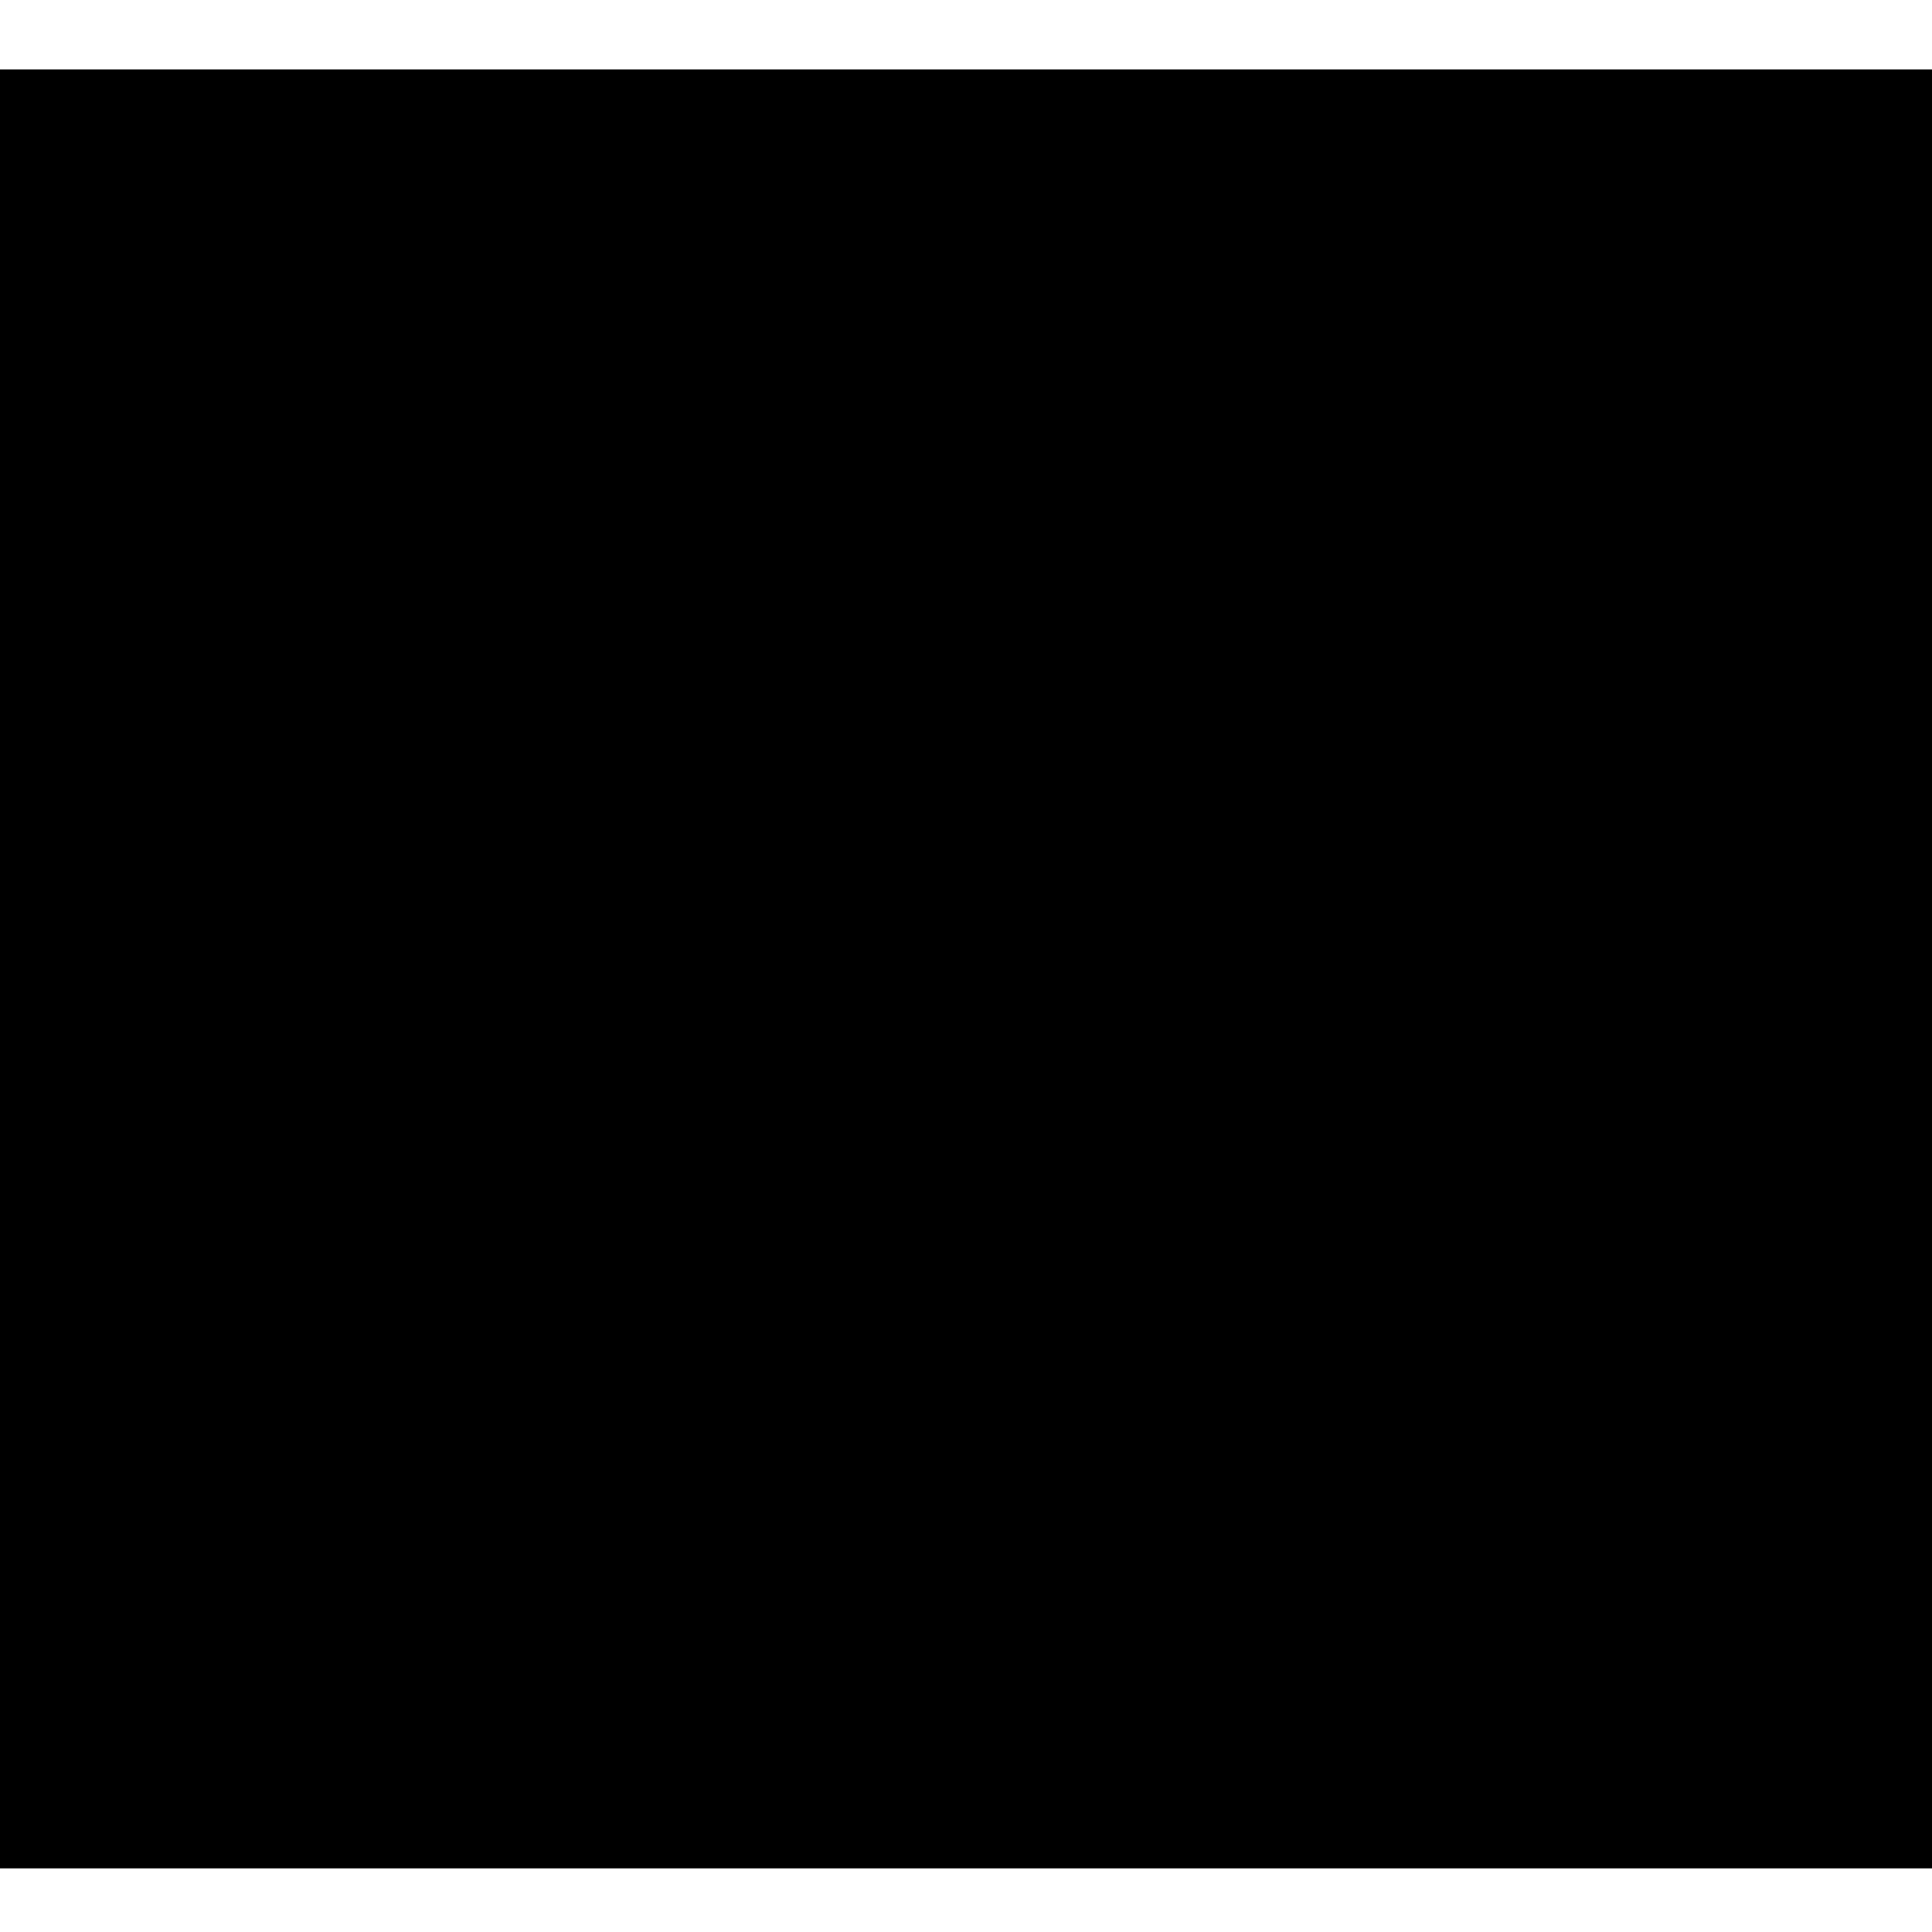
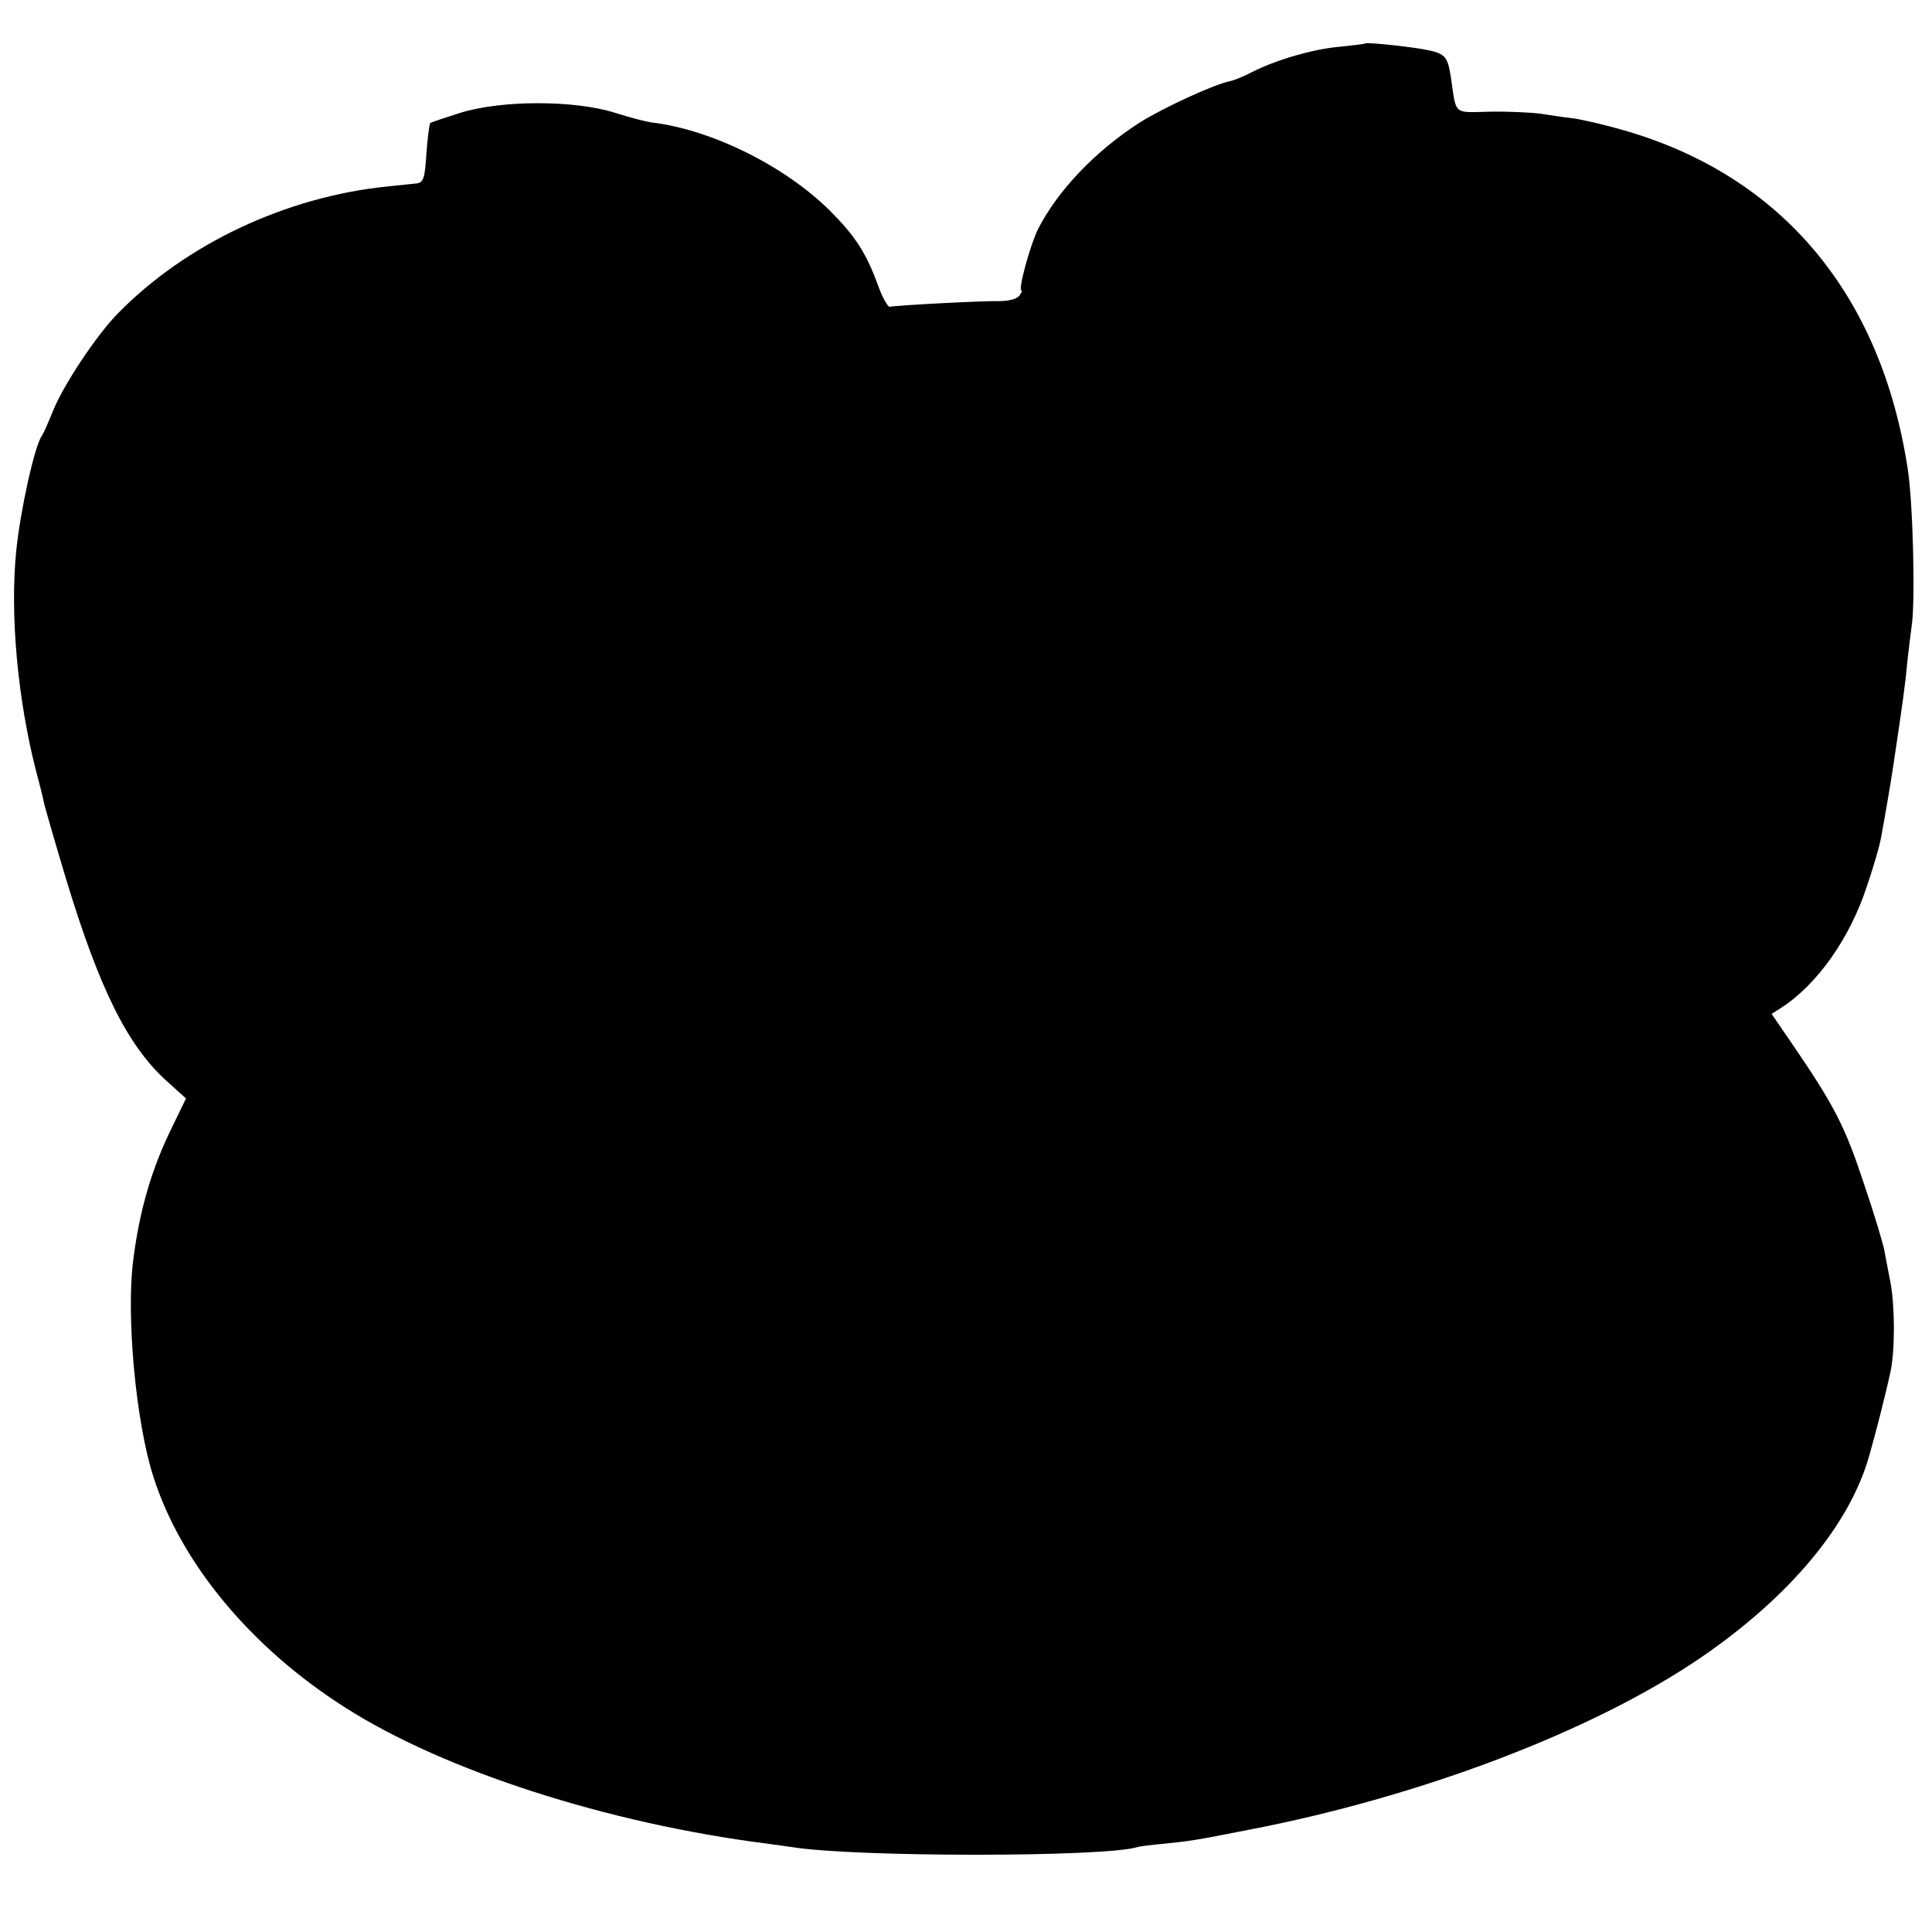
- <svg xmlns="http://www.w3.org/2000/svg" version="1.0" width="334pt" height="334pt" viewBox="0 0 334 334" preserveAspectRatio="xMidYMid meet">
-   <g transform="translate(0,334) scale(0.1,-0.1)" fill="#000000" stroke="none">
-     <path d="M0 1665 l0 -1555 1670 0 1670 0 0 1555 0 1555 -1670 0 -1670 0 0 -1555z" />
+ <svg xmlns="http://www.w3.org/2000/svg" version="1.0" width="512pt" height="512pt" viewBox="0 0 512 512" preserveAspectRatio="xMidYMid meet">
+   <g transform="translate(0,512) scale(0.1,-0.1)" fill="#000000" stroke="none">
+     <path d="M3618 5005 c-2 -2 -32 -5 -69 -9 -69 -6 -169 -35 -233 -68 -21 -11 -46 -21 -56 -23 -42 -8 -180 -72 -240 -110 -118 -76 -217 -180 -269 -282 -21 -42 -54 -163 -44 -163 3 0 0 -6 -6 -14 -7 -9 -29 -14 -54 -14 -43 1 -271 -11 -289 -15 -5 -1 -20 25 -32 59 -31 85 -61 130 -127 196 -118 117 -310 213 -468 233 -14 1 -60 13 -101 26 -107 34 -301 34 -410 0 -41 -13 -77 -25 -80 -27 -2 -3 -7 -39 -10 -81 -4 -66 -8 -76 -25 -79 -11 -1 -46 -5 -77 -8 -269 -27 -535 -152 -716 -337 -57 -58 -145 -191 -172 -259 -12 -30 -25 -59 -29 -65 -19 -25 -57 -197 -68 -305 -17 -170 4 -395 53 -585 9 -33 18 -69 20 -80 2 -11 28 -101 58 -201 89 -294 164 -446 269 -540 l50 -45 -35 -72 c-56 -113 -88 -223 -105 -357 -19 -147 7 -431 54 -575 73 -228 258 -451 506 -609 262 -168 696 -308 1121 -362 22 -3 52 -7 65 -9 165 -27 830 -27 915 0 6 2 38 6 71 9 69 7 83 9 225 37 457 88 916 263 1200 458 233 160 391 349 443 531 17 59 43 160 57 225 12 55 12 171 0 236 -6 30 -13 68 -16 84 -3 17 -27 98 -55 180 -50 151 -78 206 -194 375 l-50 73 25 16 c96 62 182 184 227 321 18 52 34 109 37 125 11 59 25 141 31 180 28 185 35 238 40 295 4 36 9 76 11 90 10 61 4 323 -10 415 -70 464 -333 778 -750 899 -48 14 -108 28 -134 32 -26 3 -67 9 -92 13 -25 3 -84 6 -132 5 -98 -2 -88 -11 -103 91 -9 58 -15 64 -76 75 -55 9 -147 18 -151 15z" />
  </g>
</svg>
